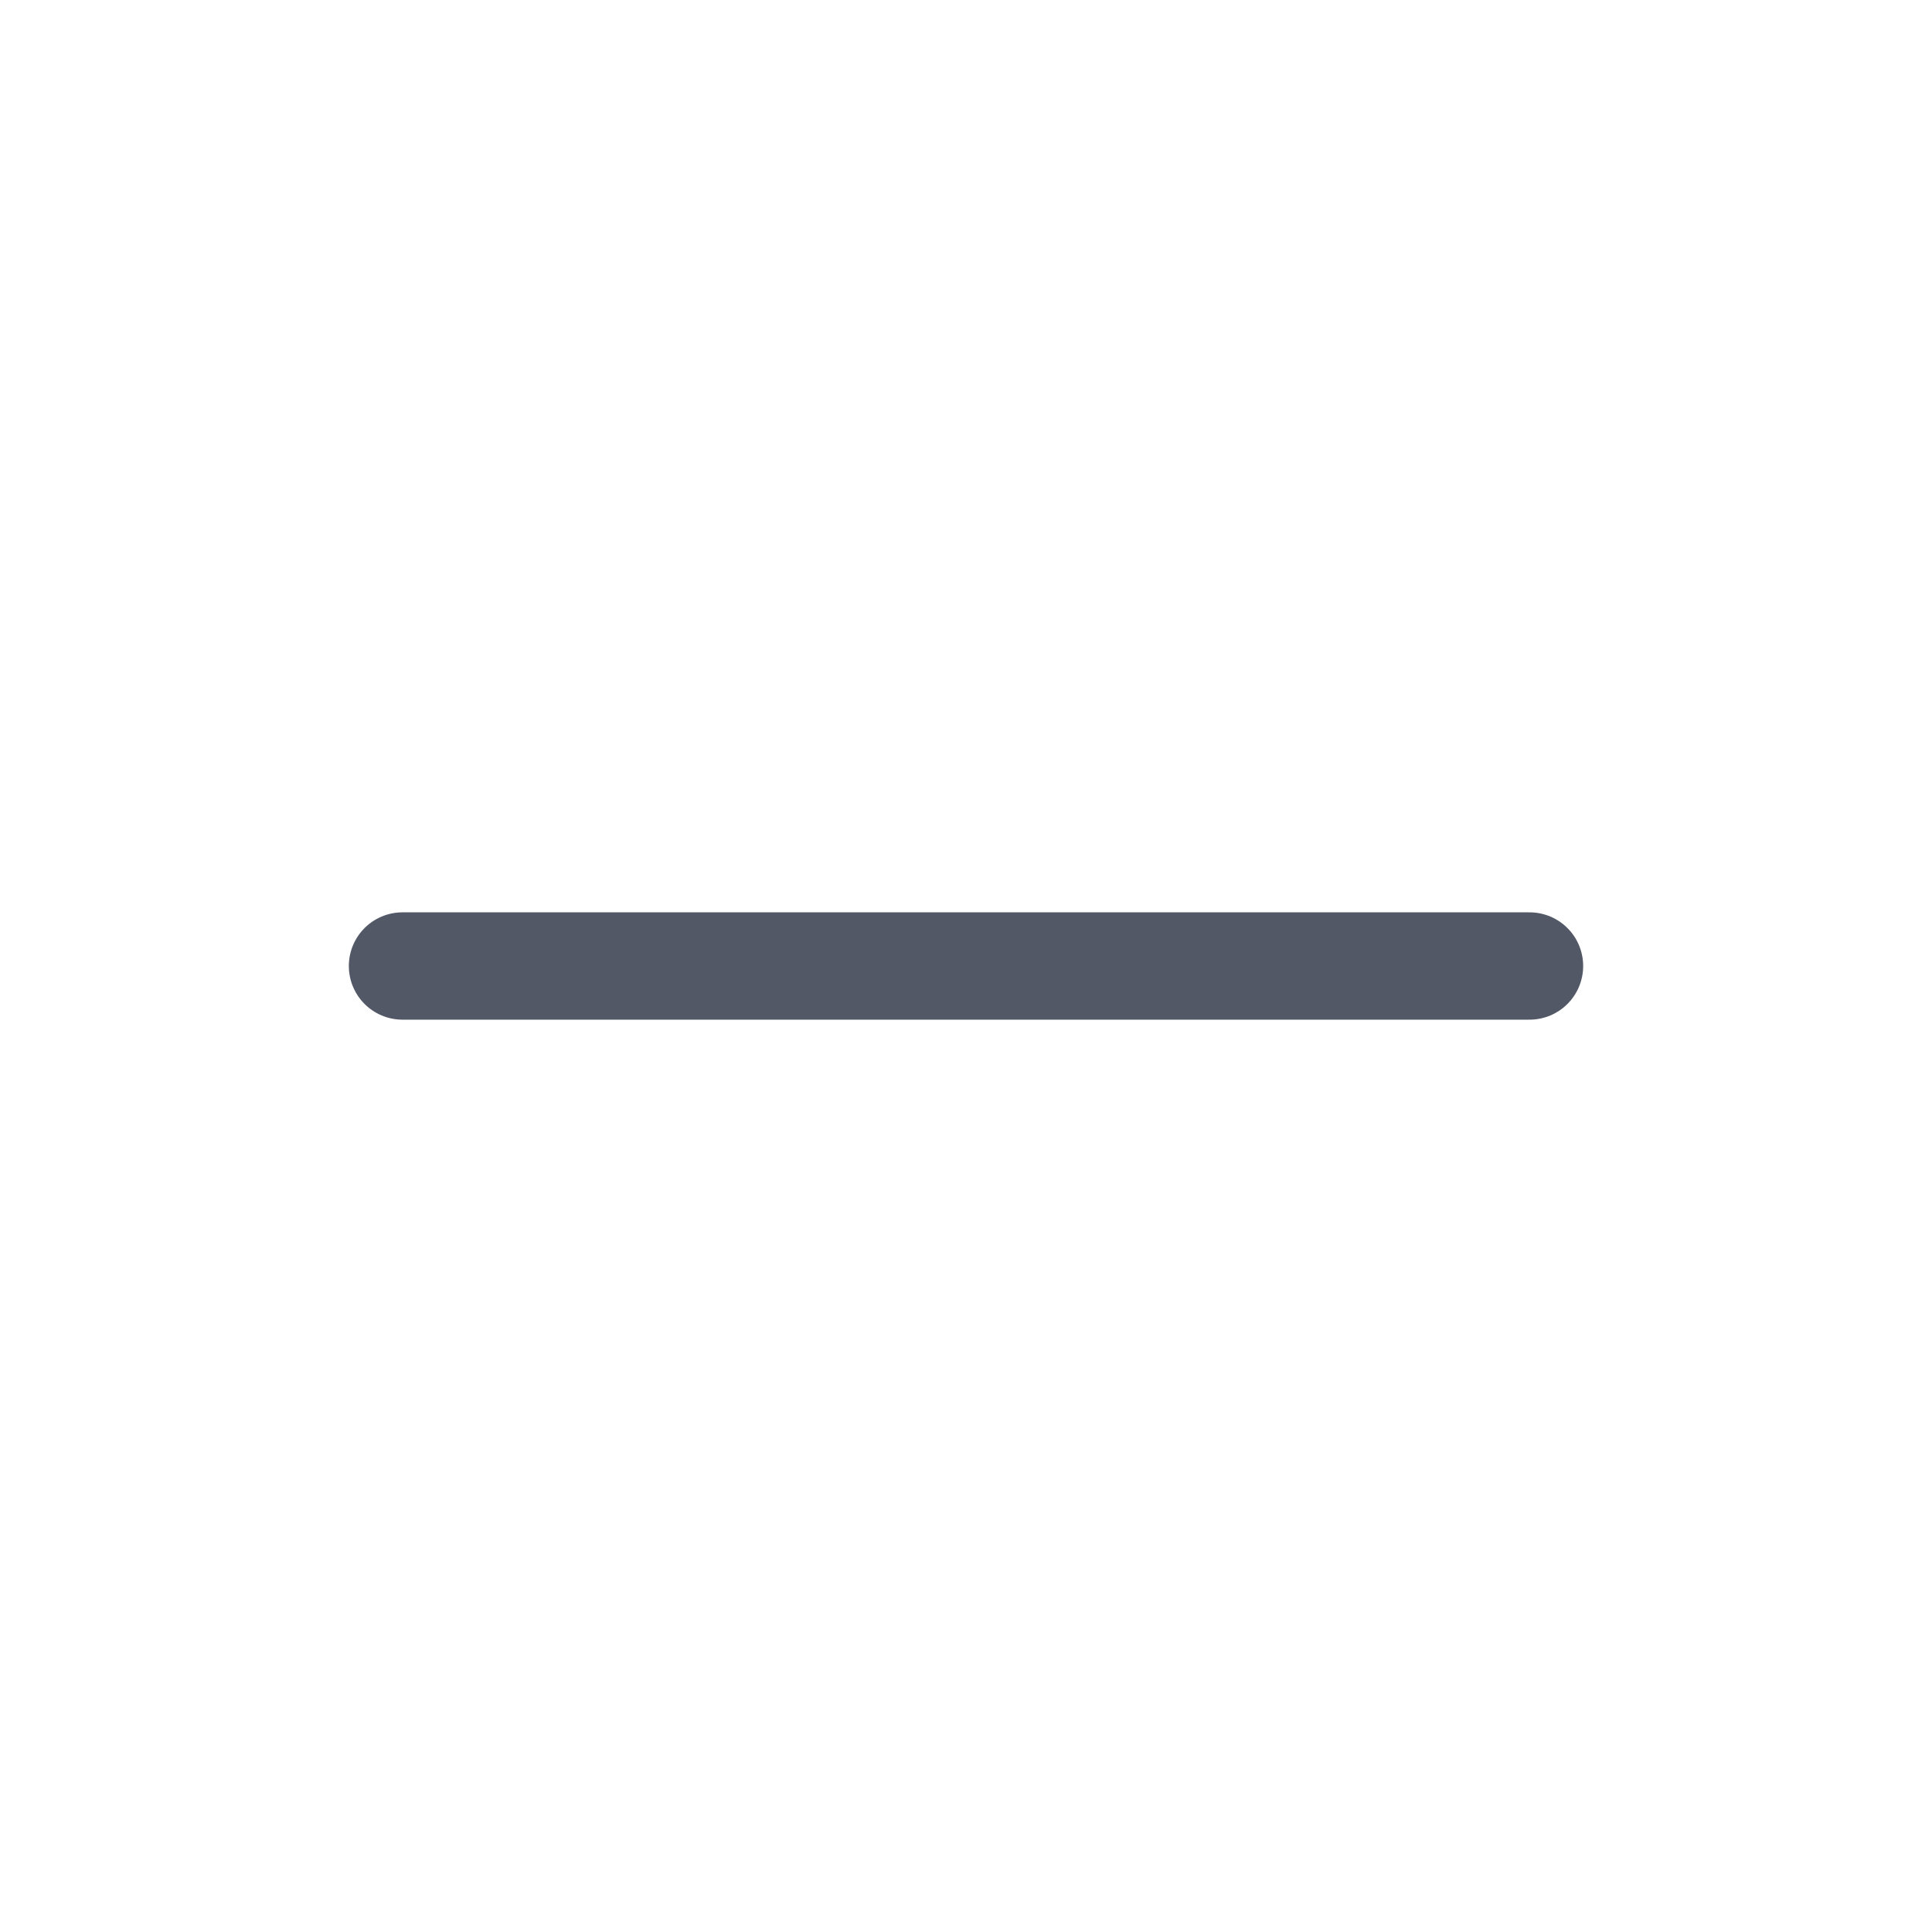
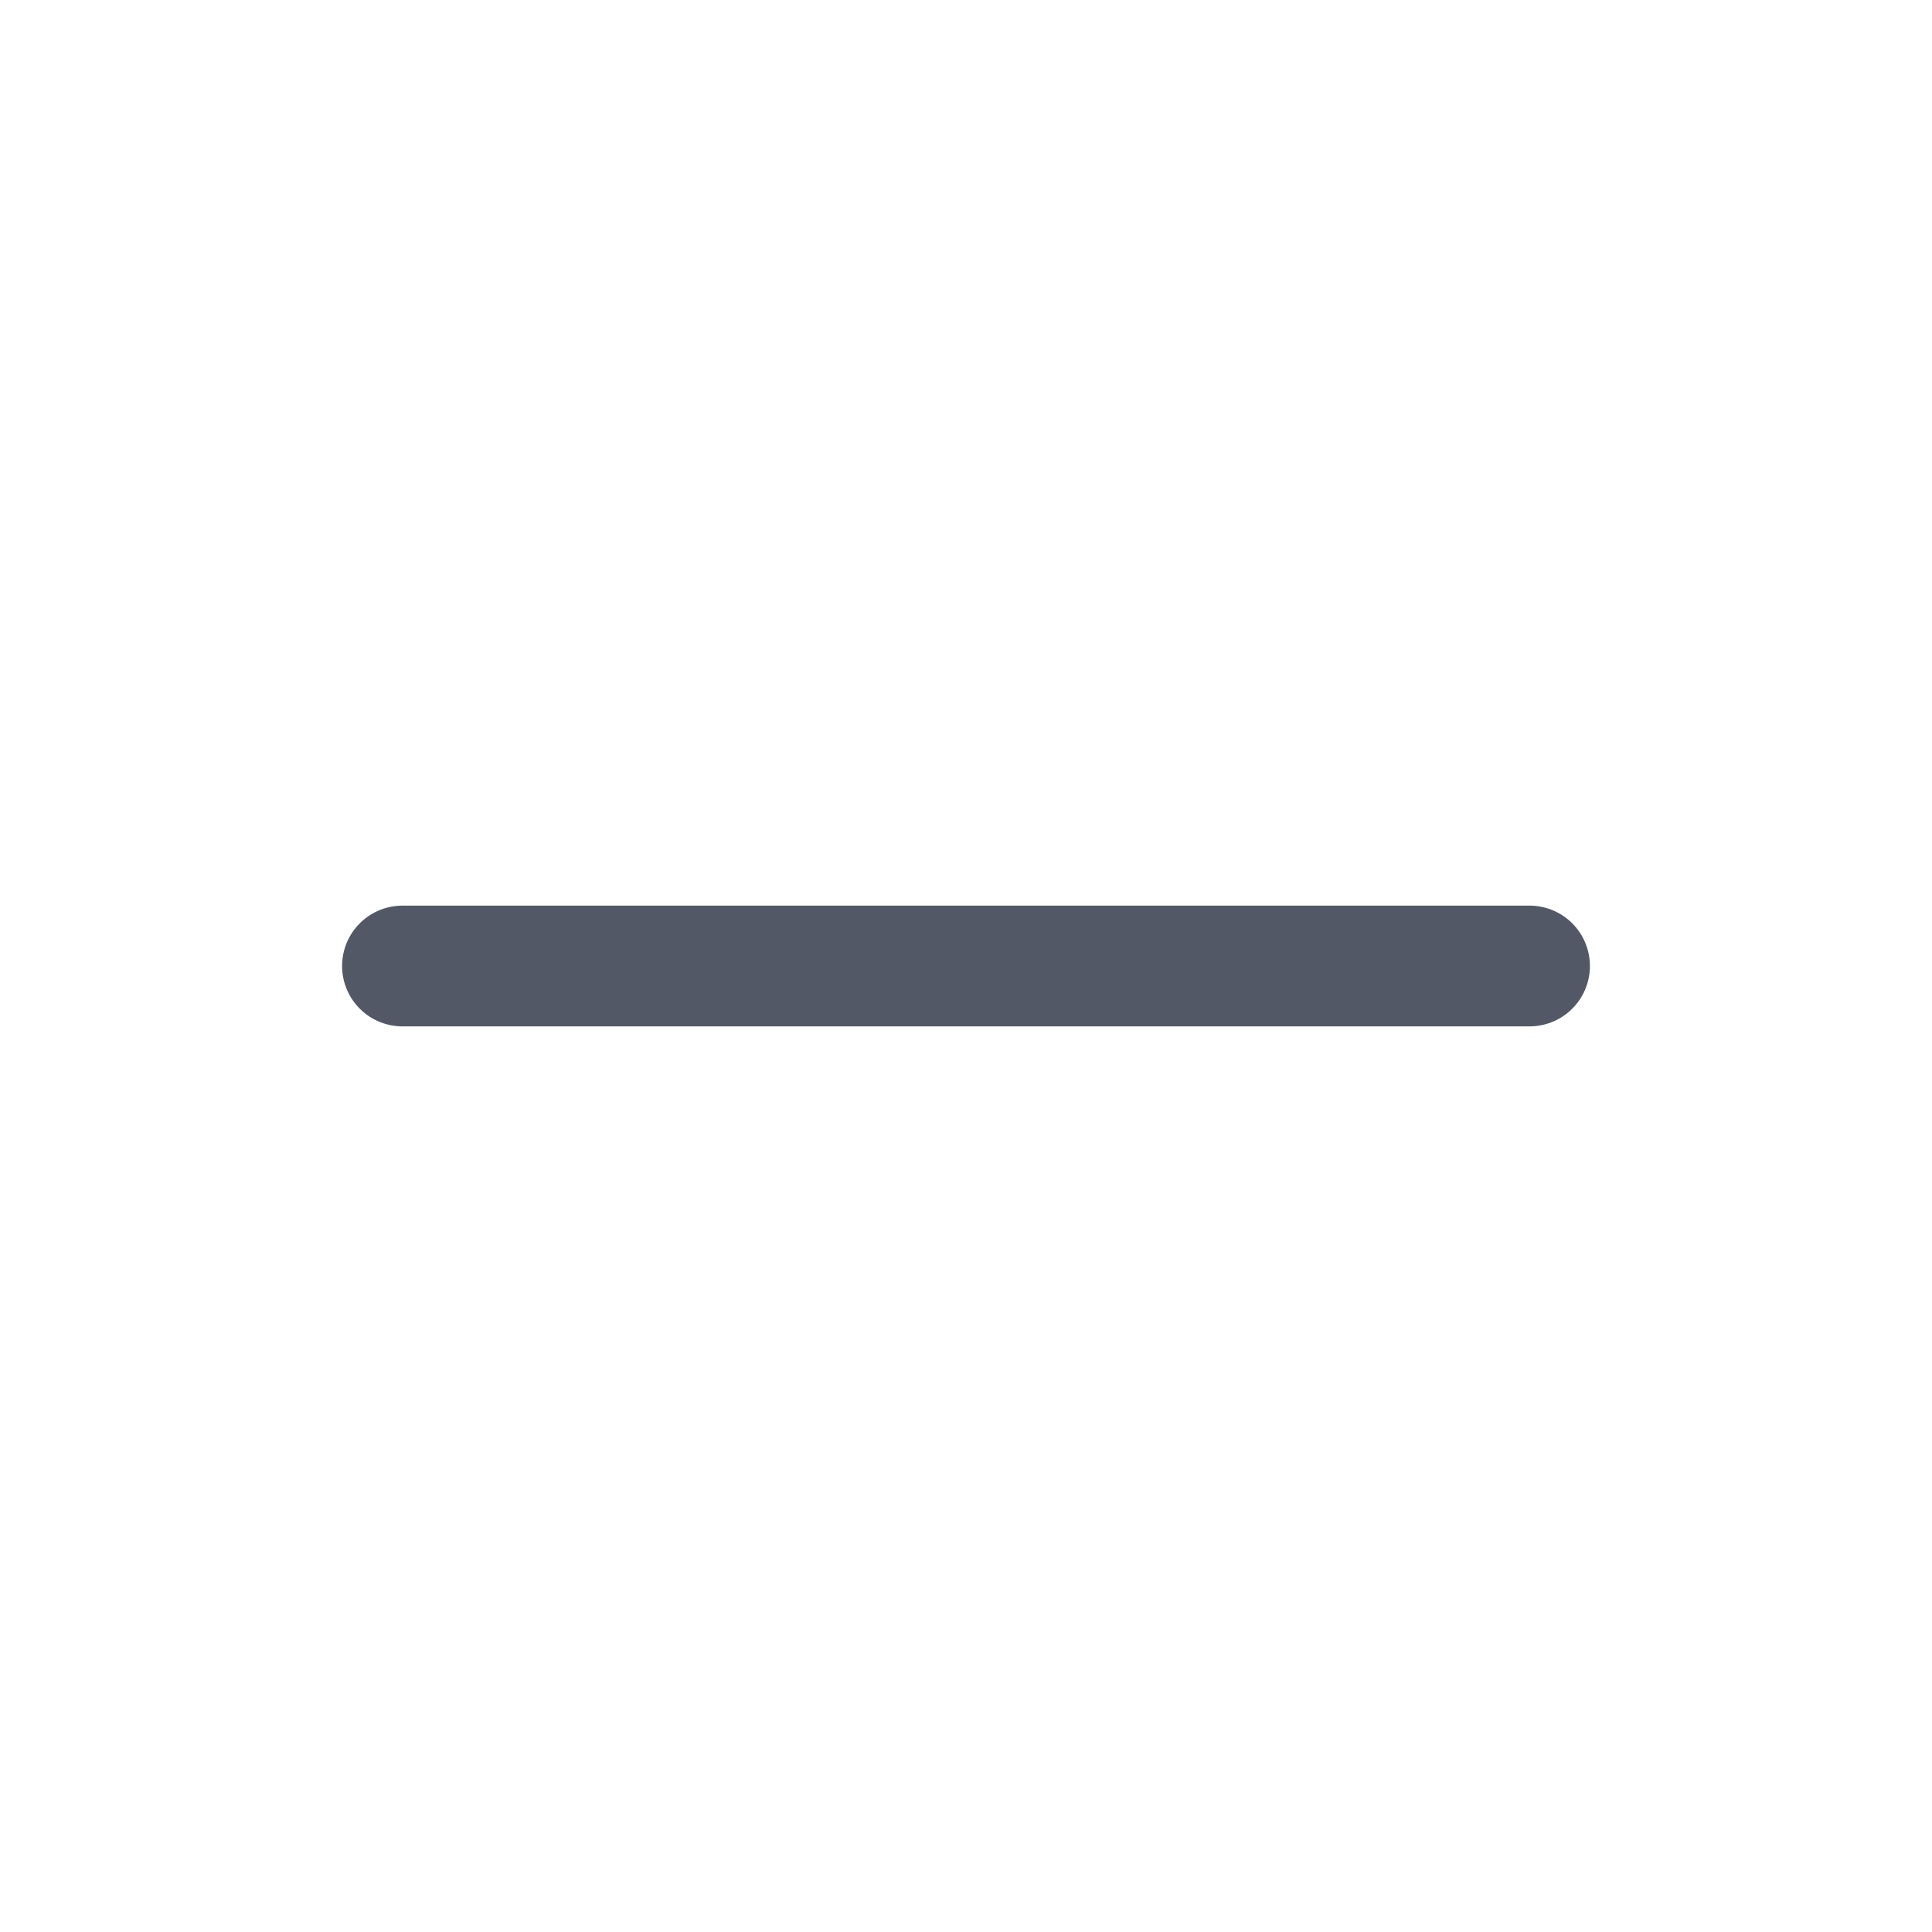
- <svg xmlns="http://www.w3.org/2000/svg" preserveAspectRatio="none" overflow="visible" style="display: block;" width="18" height="18" viewBox="0 0 18 18" fill="none">
-   <g id="minus 2">
-     <path id="Vector" d="M3.75 9H14.25" stroke-linecap="round" stroke-linejoin="round" stroke="#525866" />
+ <svg xmlns="http://www.w3.org/2000/svg" preserveAspectRatio="none" overflow="visible" style="display: block;" width="16" height="16" viewBox="0 0 16 16" fill="none">
+   <g id="Frame">
+     <path id="Vector" d="M3.333 8H12.667" stroke="#525866" stroke-linecap="round" stroke-linejoin="round" />
  </g>
</svg>
